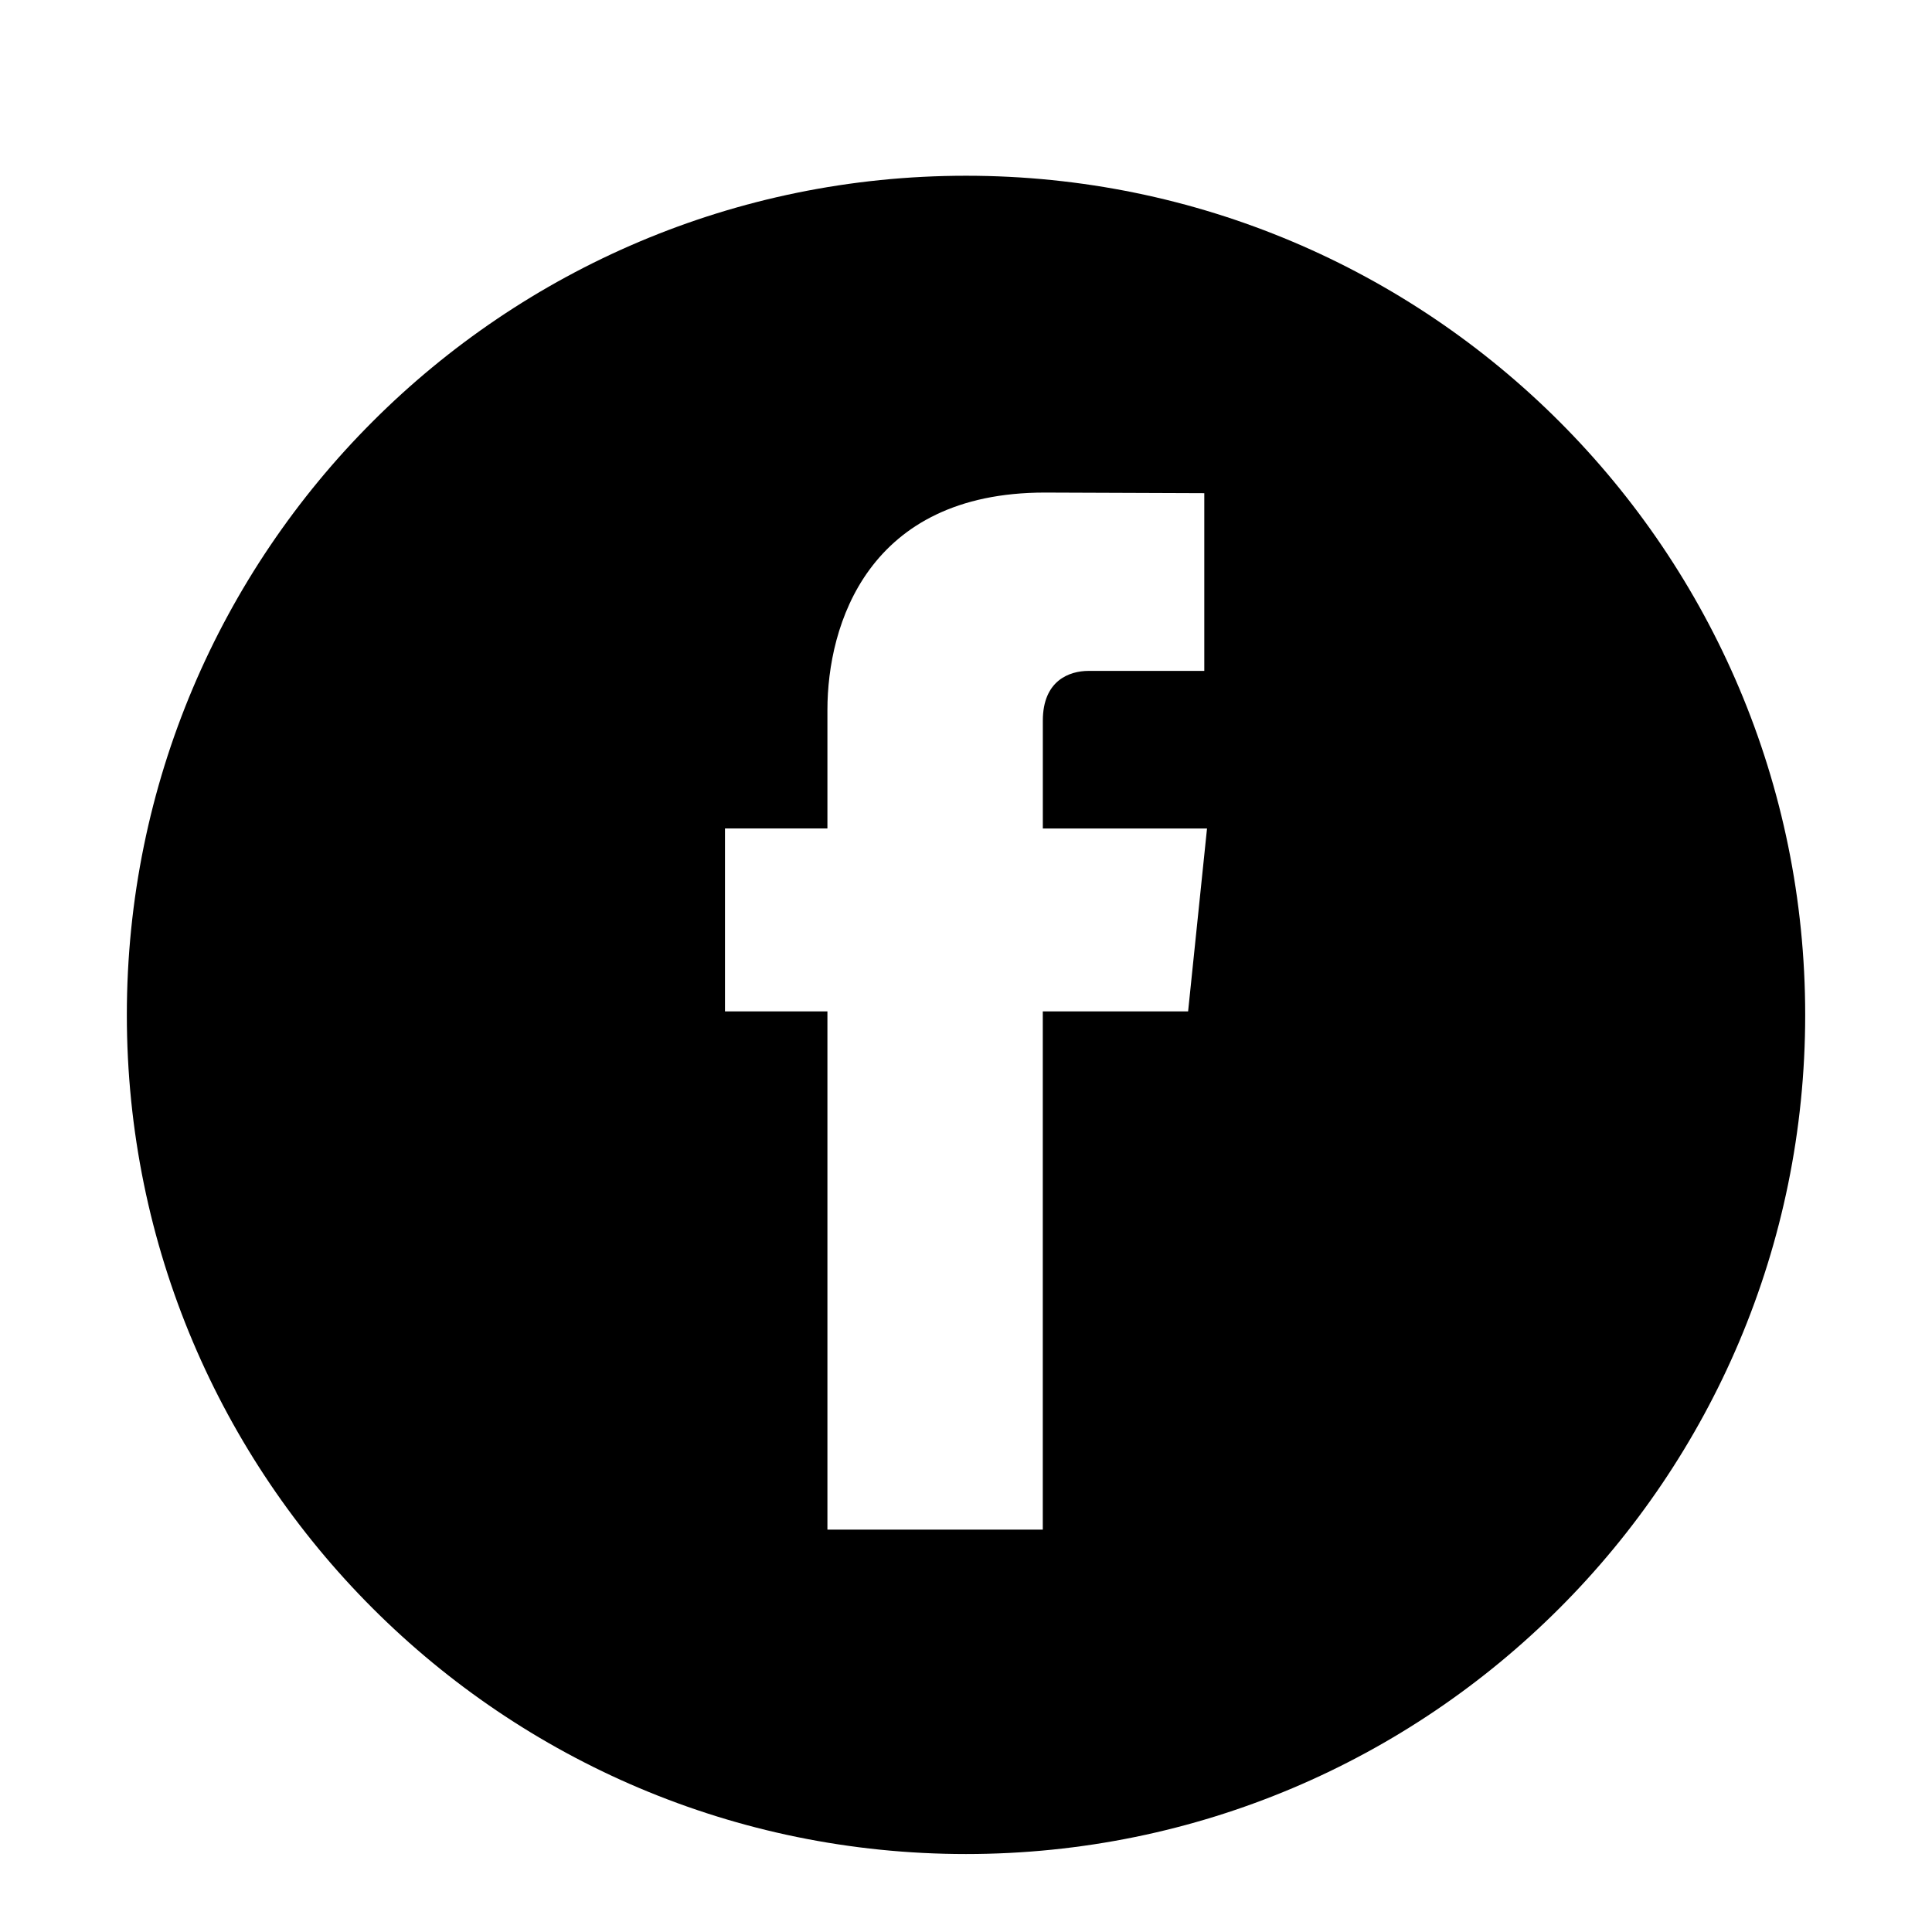
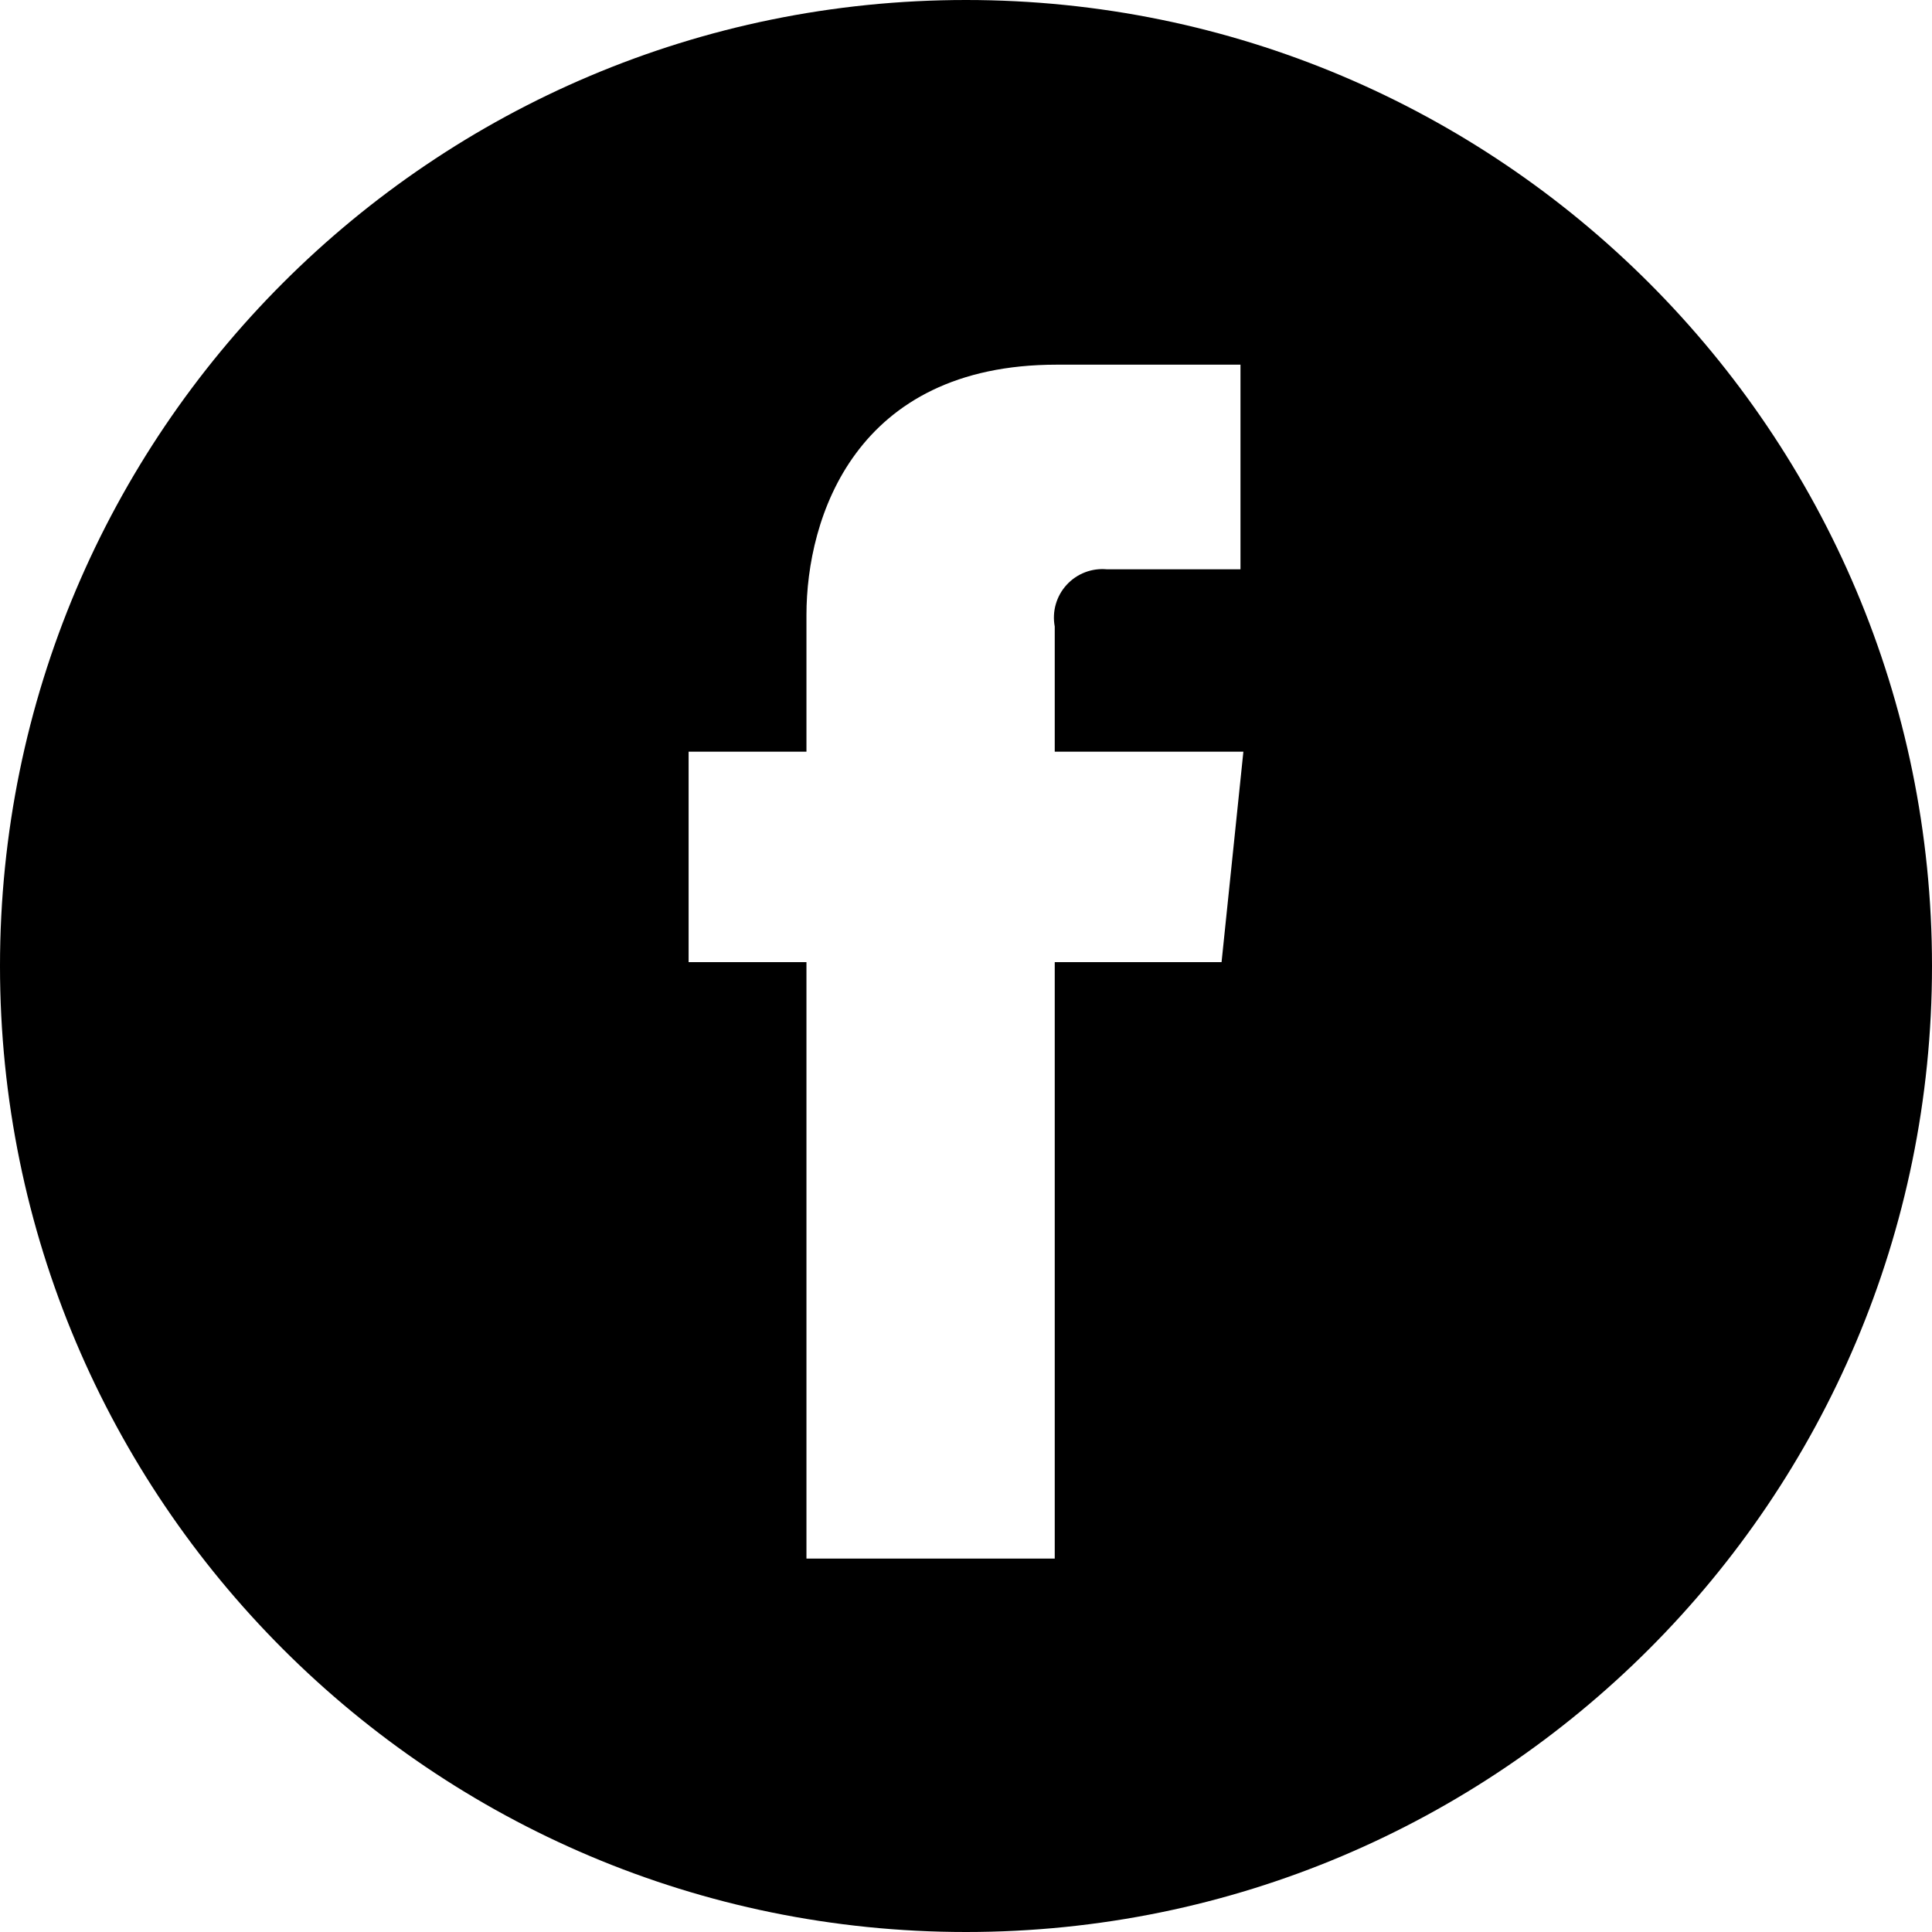
- <svg xmlns="http://www.w3.org/2000/svg" enable-background="new 0 0 56.693 56.693" height="56.693px" id="Layer_1" version="1.1" viewBox="0 0 56.693 56.693" width="56.693px" xml:space="preserve">
-   <path d="M28.347,5.157c-13.6,0-24.625,11.027-24.625,24.625c0,13.6,11.025,24.623,24.625,24.623c13.6,0,24.625-11.023,24.625-24.623  C52.972,16.184,41.946,5.157,28.347,5.157z M34.864,29.679h-4.264c0,6.814,0,15.207,0,15.207h-6.32c0,0,0-8.307,0-15.207h-3.006  V24.31h3.006v-3.479c0-2.49,1.182-6.377,6.379-6.377l4.68,0.018v5.215c0,0-2.846,0-3.398,0c-0.555,0-1.34,0.277-1.34,1.461v3.163  h4.818L34.864,29.679z" />
+ <svg xmlns="http://www.w3.org/2000/svg" viewBox="0 0 39.84 39.84">
+   <g id="Layer_2" data-name="Layer 2">
+     <g id="Layer_1-2" data-name="Layer 1">
+       <path d="M19.92,0A19.92,19.92,0,1,0,39.84,19.92,19.92,19.92,0,0,0,19.92,0Zm5.27,19.84H21.75v12.3H16.63V19.84H14.2V15.5h2.43V12.68c0-2,1-5.16,5.16-5.16l3.79,0v4.22H22.83a1,1,0,0,0-1.08,1.18V15.5h3.89Z" />
+     </g>
+   </g>
</svg>
